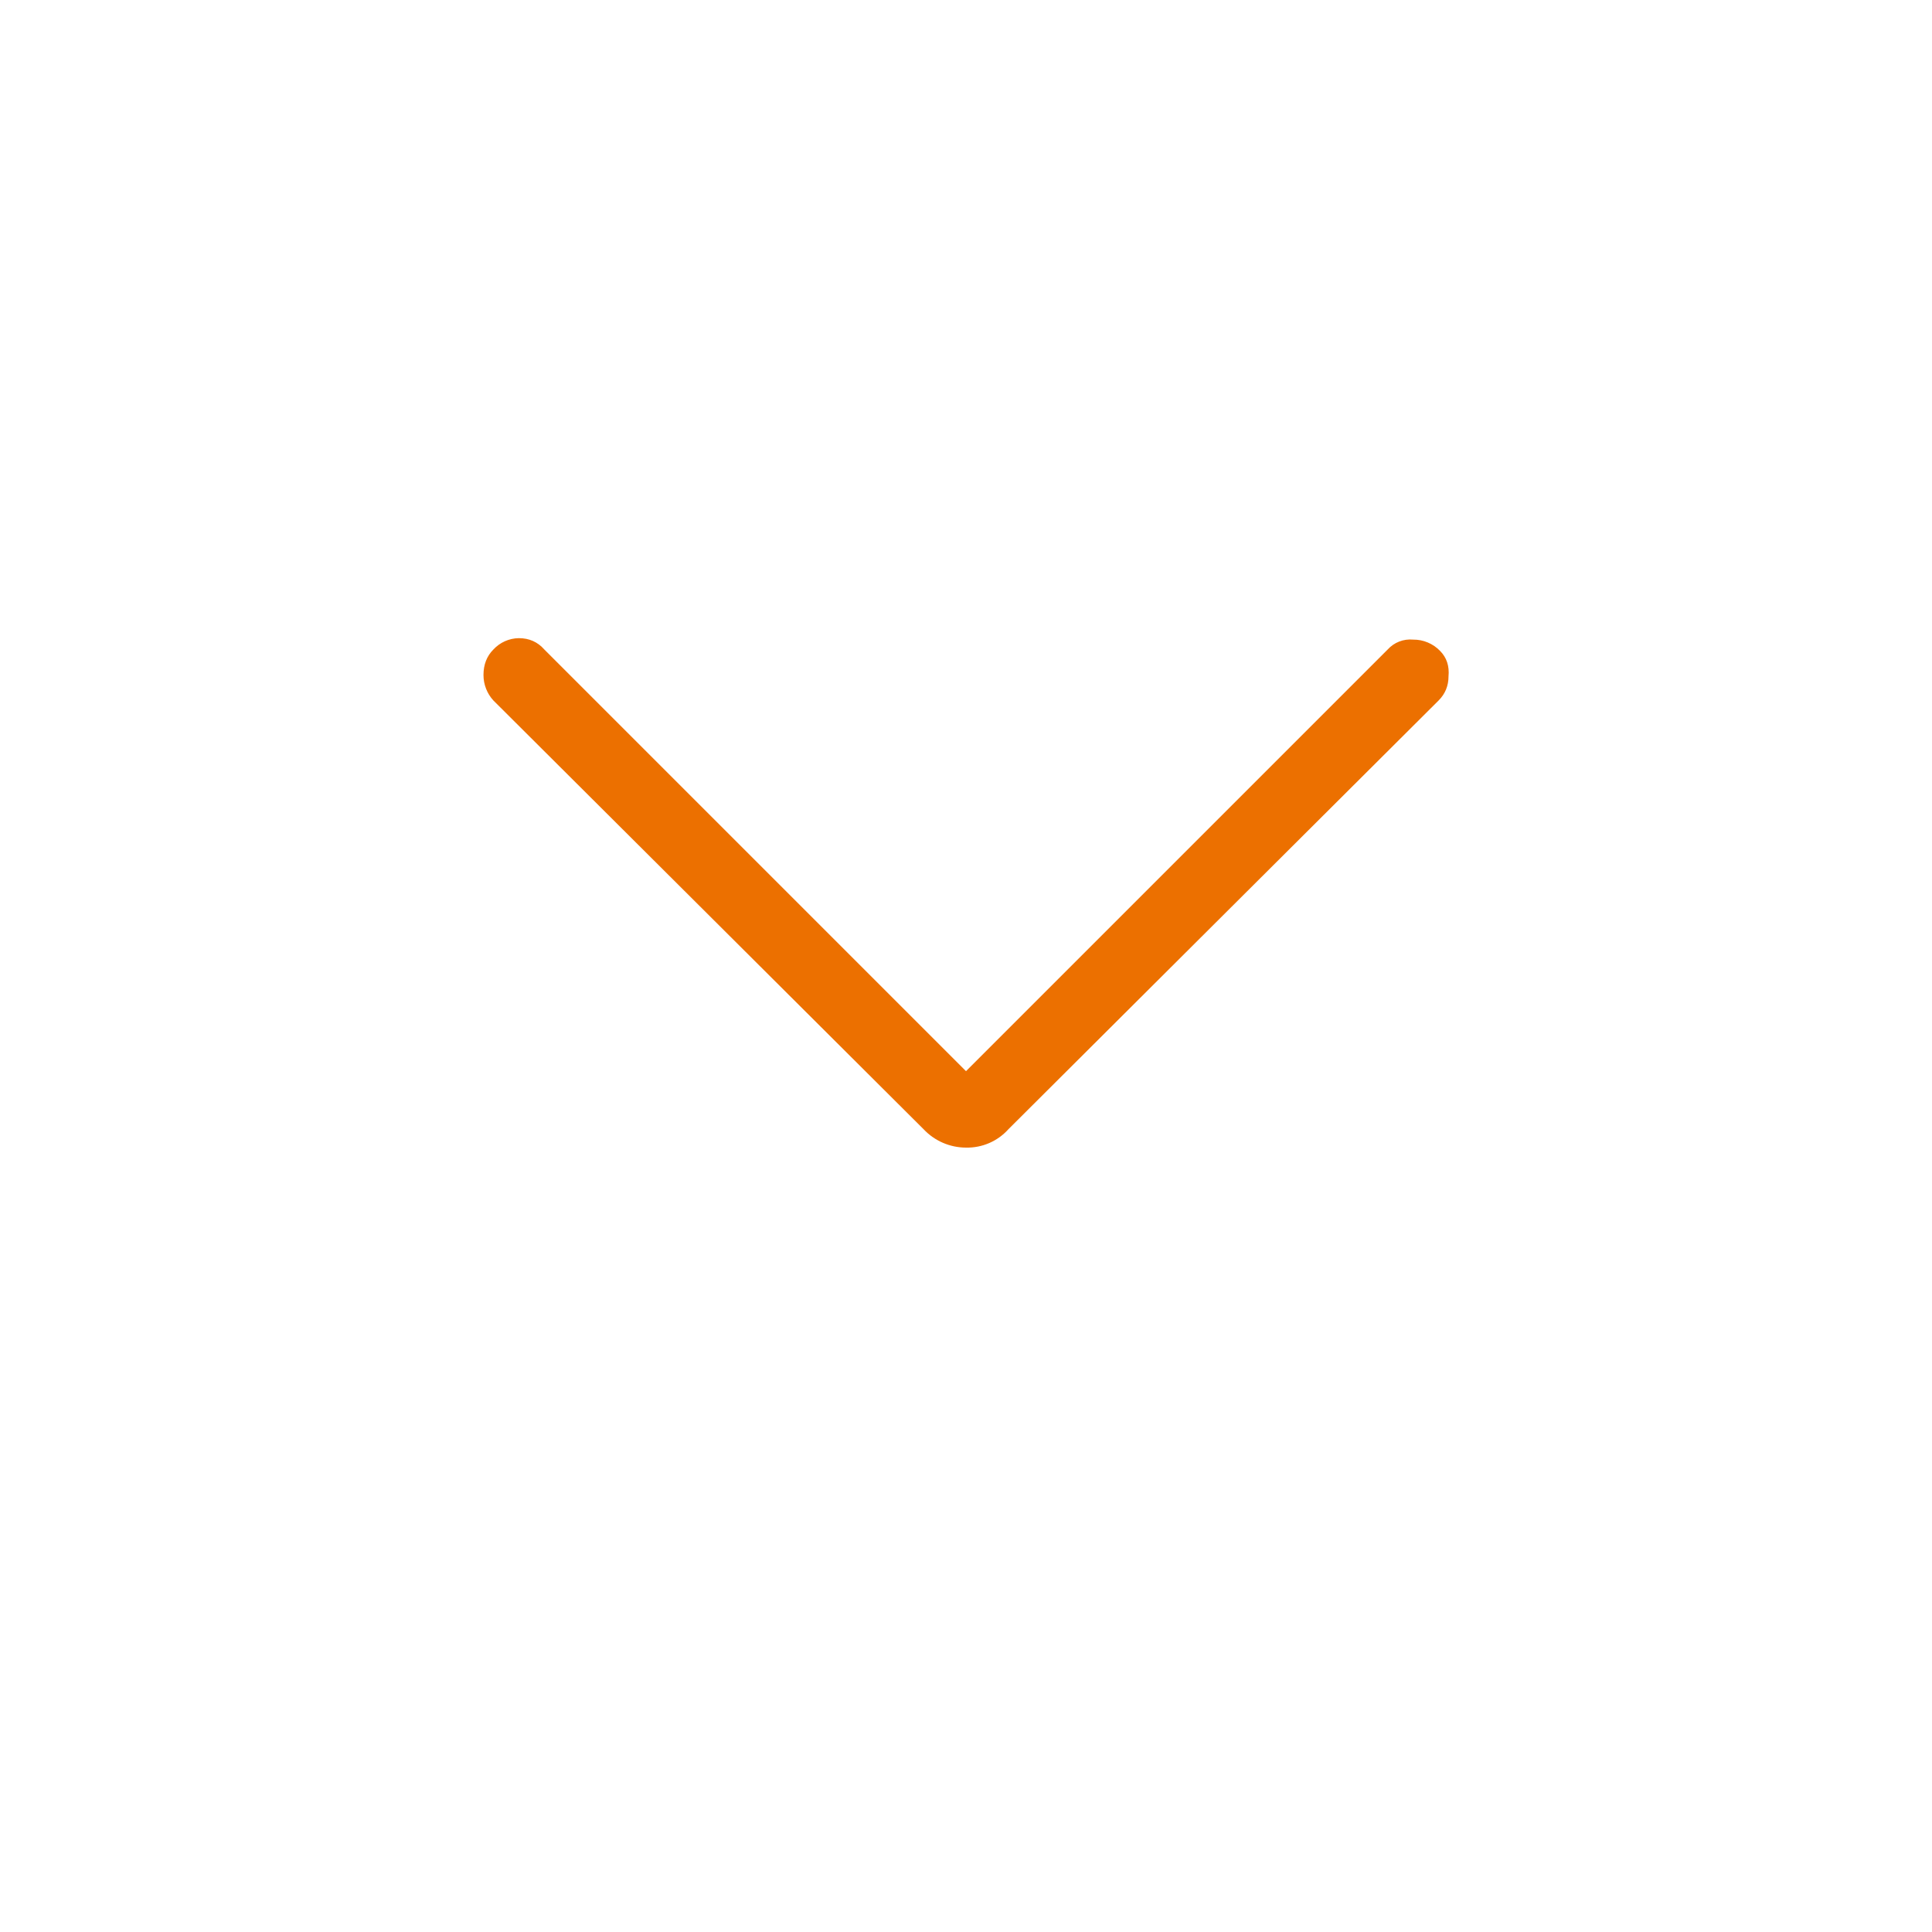
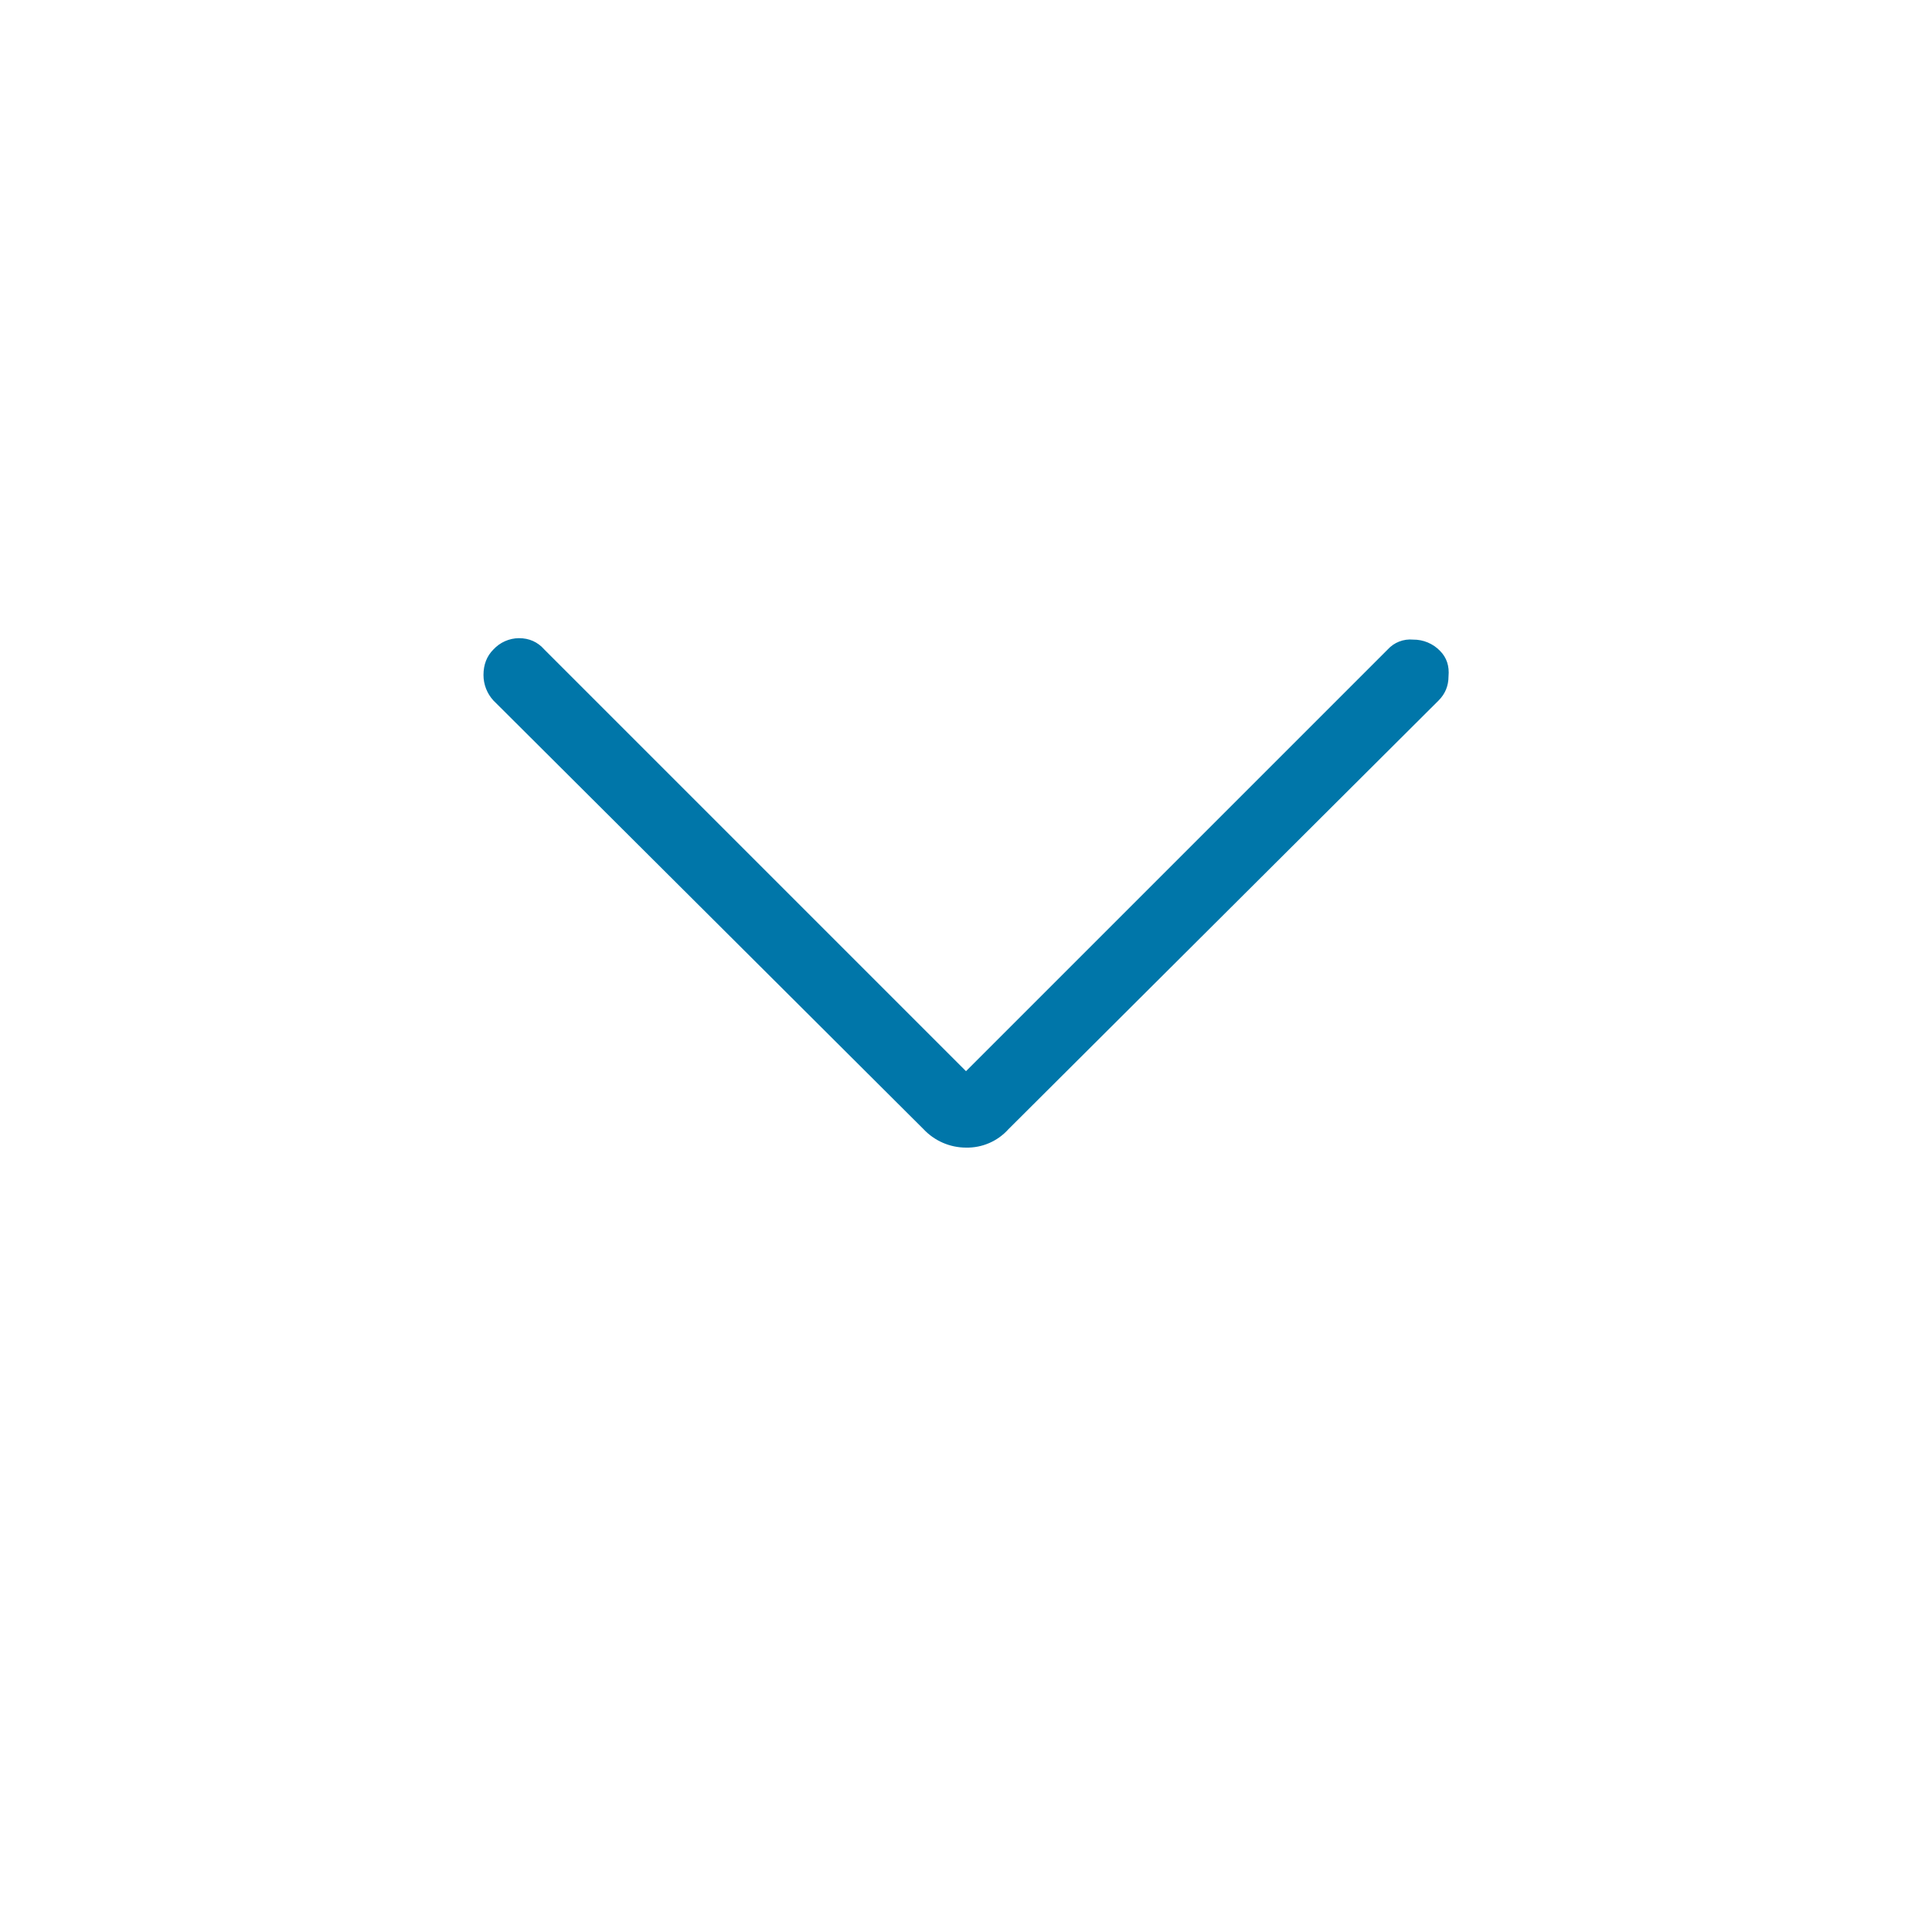
<svg xmlns="http://www.w3.org/2000/svg" width="32" height="32" fill="none">
-   <path d="M22.984 10.758a.505.505 0 01.422-.164.61.61 0 01.446.187c.109.11.156.25.14.422 0 .156-.055.29-.164.399l-7.125 7.101a.917.917 0 01-.703.305.966.966 0 01-.703-.305l-7.125-7.101a.624.624 0 01-.164-.422c0-.172.055-.313.164-.422a.583.583 0 01.422-.188c.172 0 .312.063.422.188L16 17.742l6.984-6.984z" fill="#EC7000" />
+   <path d="M22.984 10.758a.505.505 0 01.422-.164.61.61 0 01.446.187c.109.11.156.25.14.422 0 .156-.055.29-.164.399l-7.125 7.101a.917.917 0 01-.703.305.966.966 0 01-.703-.305l-7.125-7.101a.624.624 0 01-.164-.422c0-.172.055-.313.164-.422a.583.583 0 01.422-.188c.172 0 .312.063.422.188L16 17.742l6.984-6.984z" fill="#0076A9" />
</svg>
